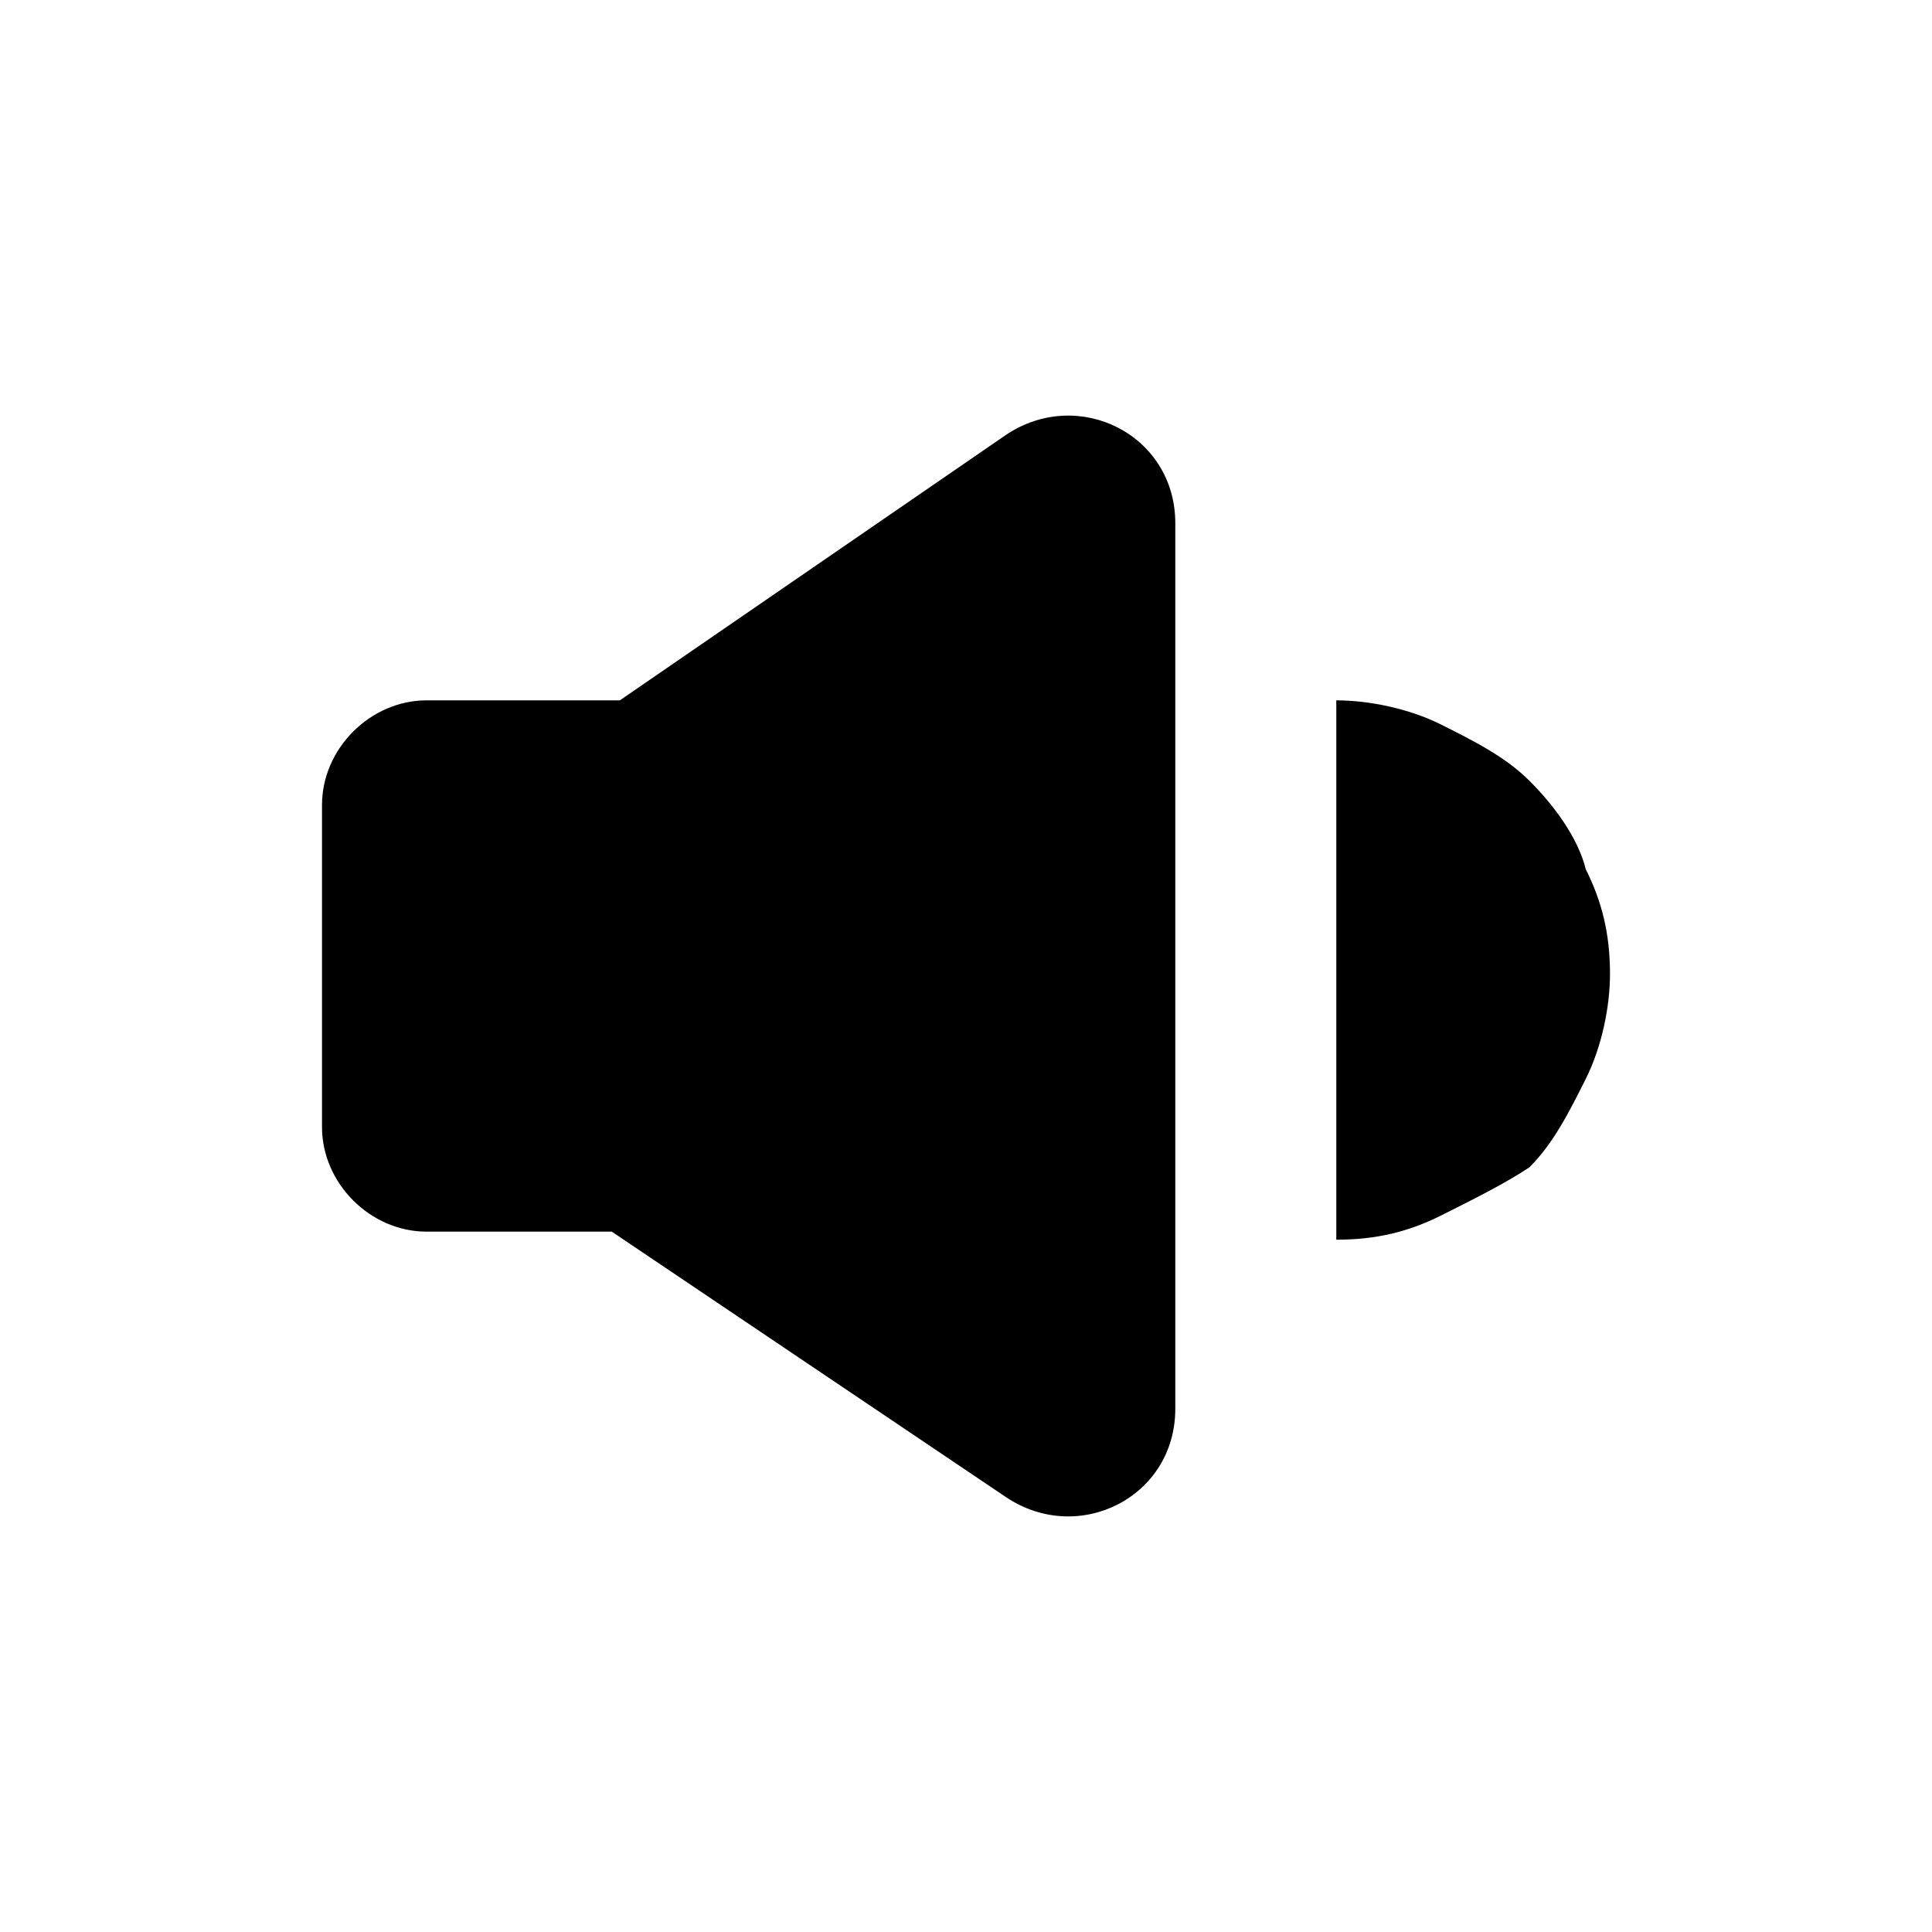
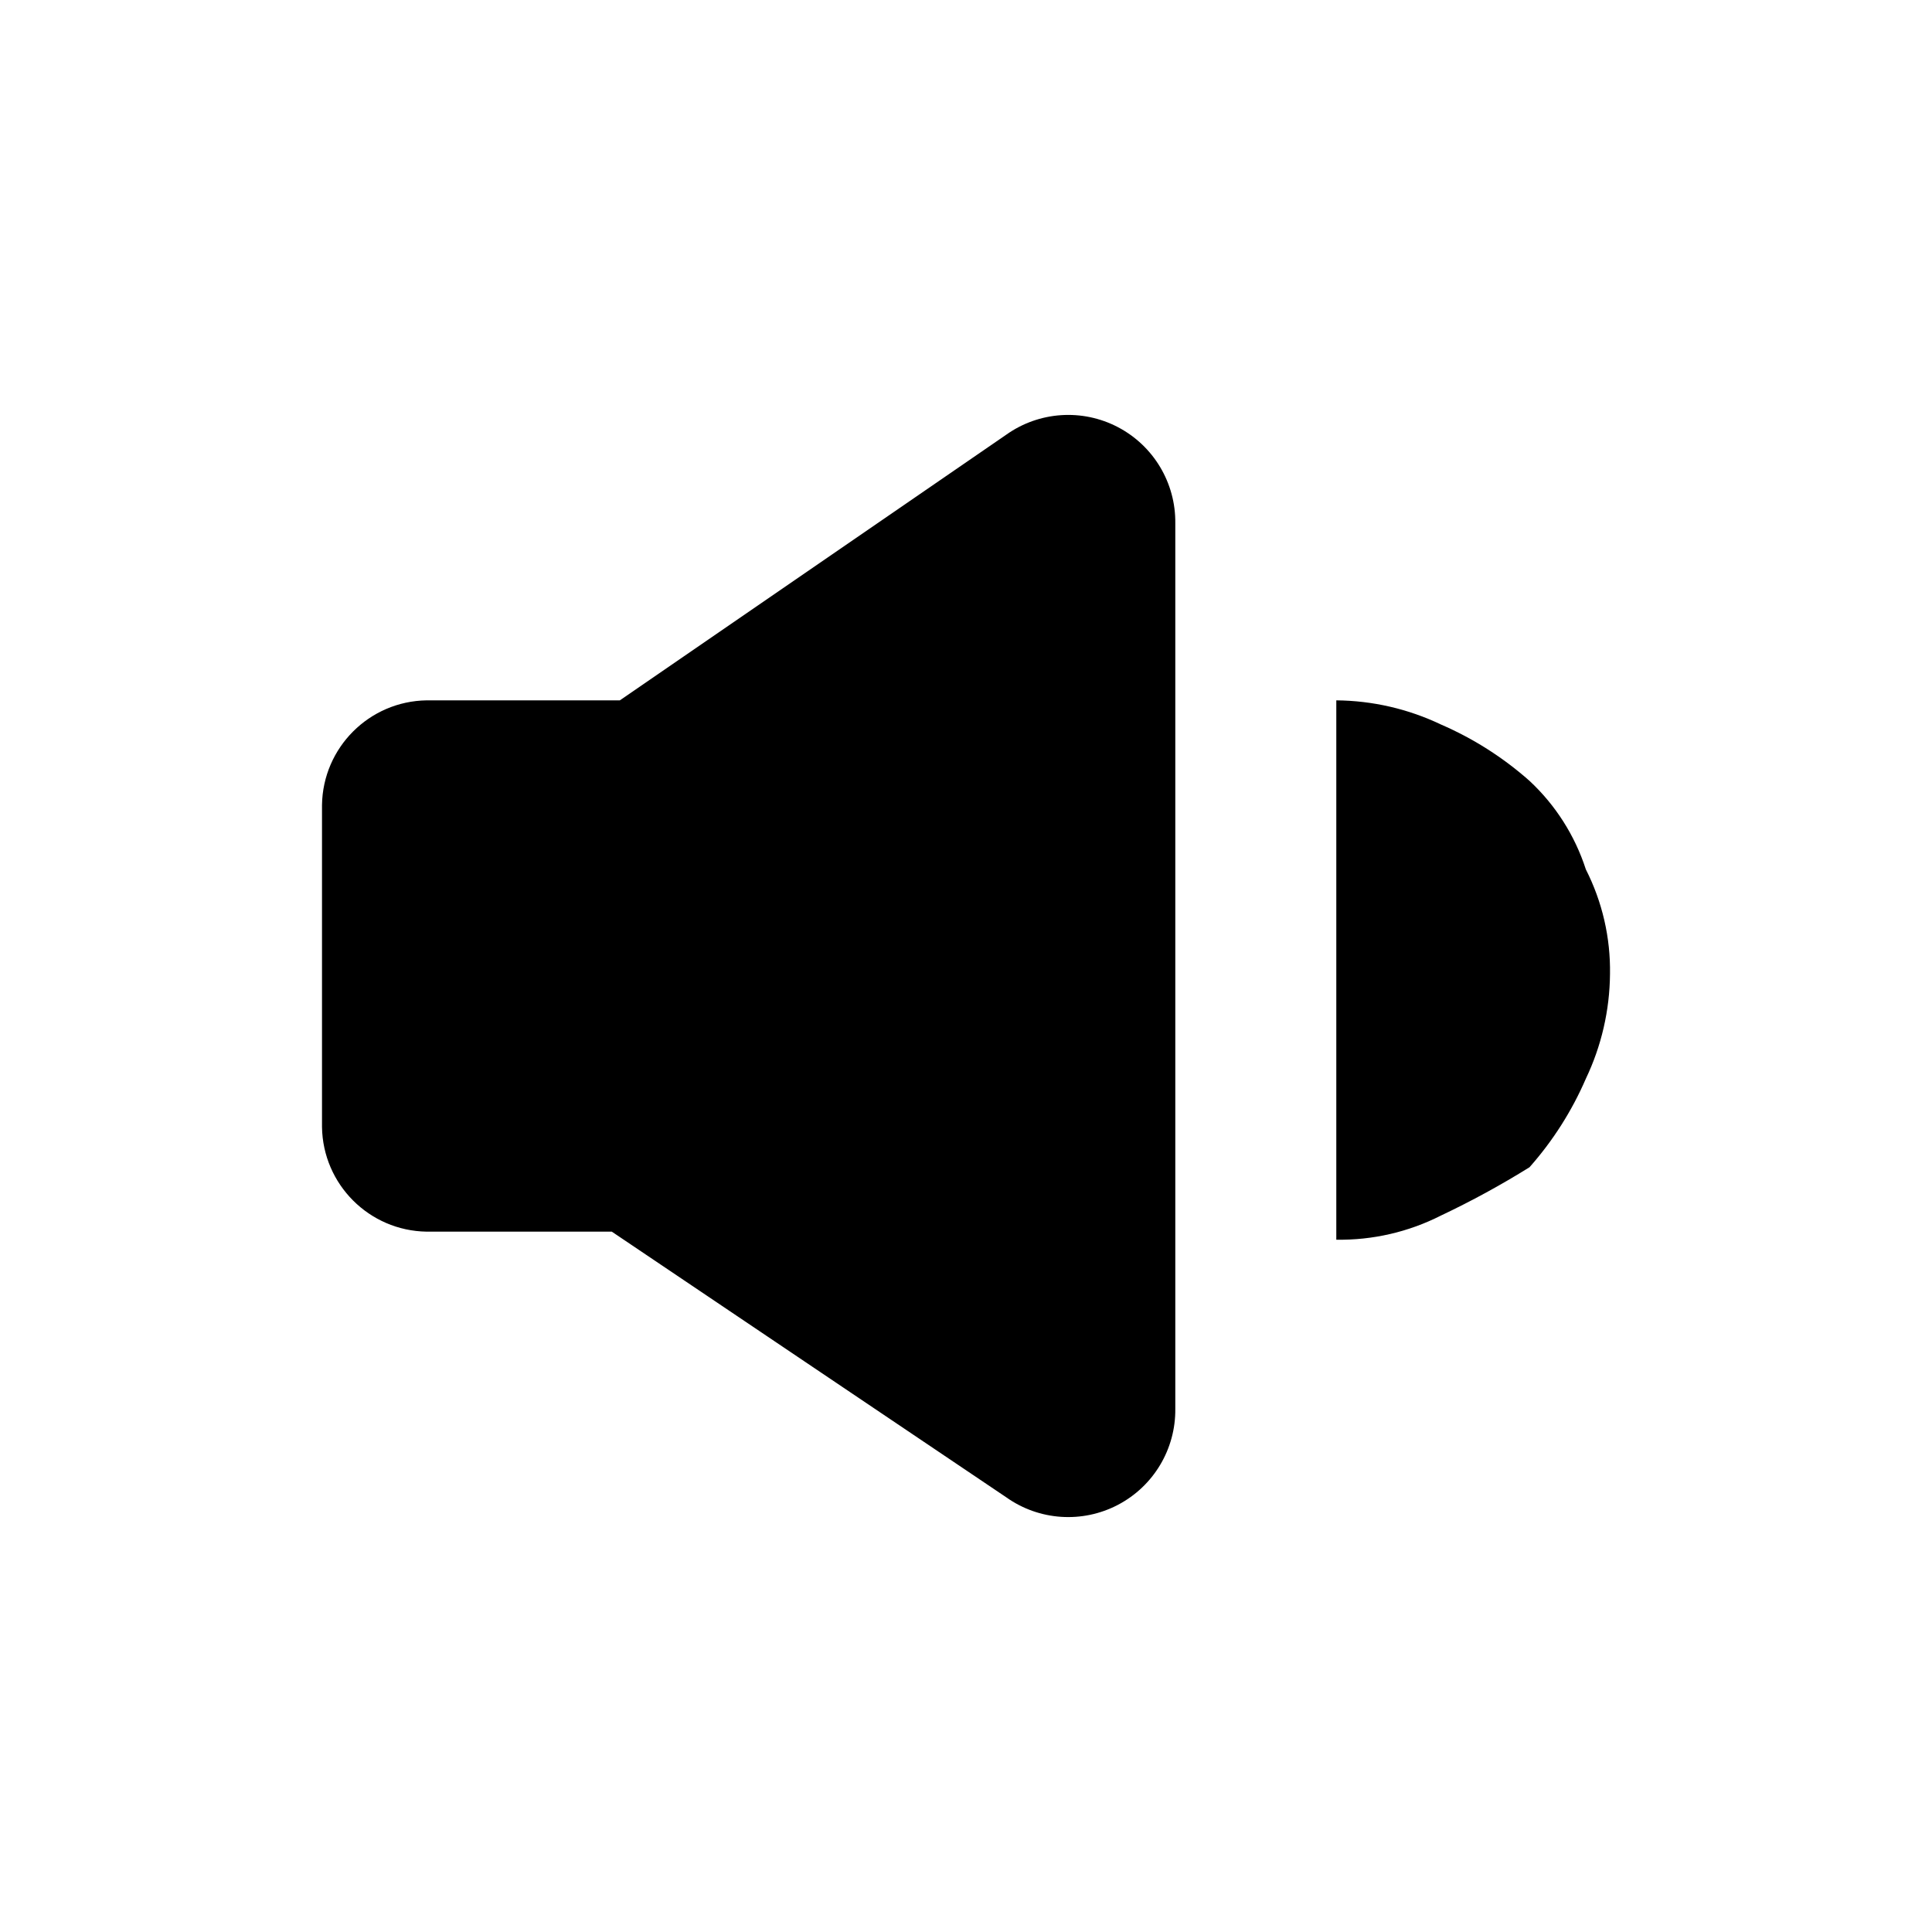
- <svg xmlns="http://www.w3.org/2000/svg" width="24" height="24" viewBox="0 0 24 24" fill="none">
-   <path d="M5.3 15.3H7.6L12.5 18.6C13.4 19.2 14.6 18.6 14.6 17.5V6.5C14.6 5.4 13.4 4.8 12.5 5.4L7.7 8.7H5.3C4.6 8.7 4 9.3 4 10V14C4 14.7 4.6 15.3 5.3 15.3ZM17.9 15.1C17.5 15.3 17.1 15.4 16.6 15.4V8.7C17 8.7 17.5 8.8 17.9 9C18.3 9.2 18.7 9.4 19 9.7C19.3 10 19.6 10.4 19.7 10.8C19.9 11.2 20 11.6 20 12.1C20 12.5 19.9 13 19.7 13.4C19.5 13.8 19.3 14.2 19 14.5C18.7 14.7 18.3 14.9 17.9 15.1Z" fill="black" />
+ <svg xmlns="http://www.w3.org/2000/svg" viewBox="0 0 24 24">
+   <defs>
+     <style>.cls-1{fill:none;}</style>
+   </defs>
+   <g id="fill-notice">
+     <rect class="cls-1" width="24" height="24" />
+     <path d="M5.3,15.3H7.6l4.9,3.3a1.33,1.33,0,0,0,2.1-1.1V6.5a1.33,1.33,0,0,0-2.1-1.1L7.7,8.7H5.3A1.32,1.32,0,0,0,4,10v4A1.32,1.32,0,0,0,5.3,15.3Zm12.6-.2a2.77,2.77,0,0,1-1.3.3V8.7a3.08,3.08,0,0,1,1.3.3,4.13,4.13,0,0,1,1.1.7,2.59,2.59,0,0,1,.7,1.1,2.77,2.77,0,0,1,.3,1.3,3.08,3.08,0,0,1-.3,1.3,4.13,4.13,0,0,1-.7,1.1A10.91,10.91,0,0,1,17.9,15.1Z" />
+   </g>
</svg>
